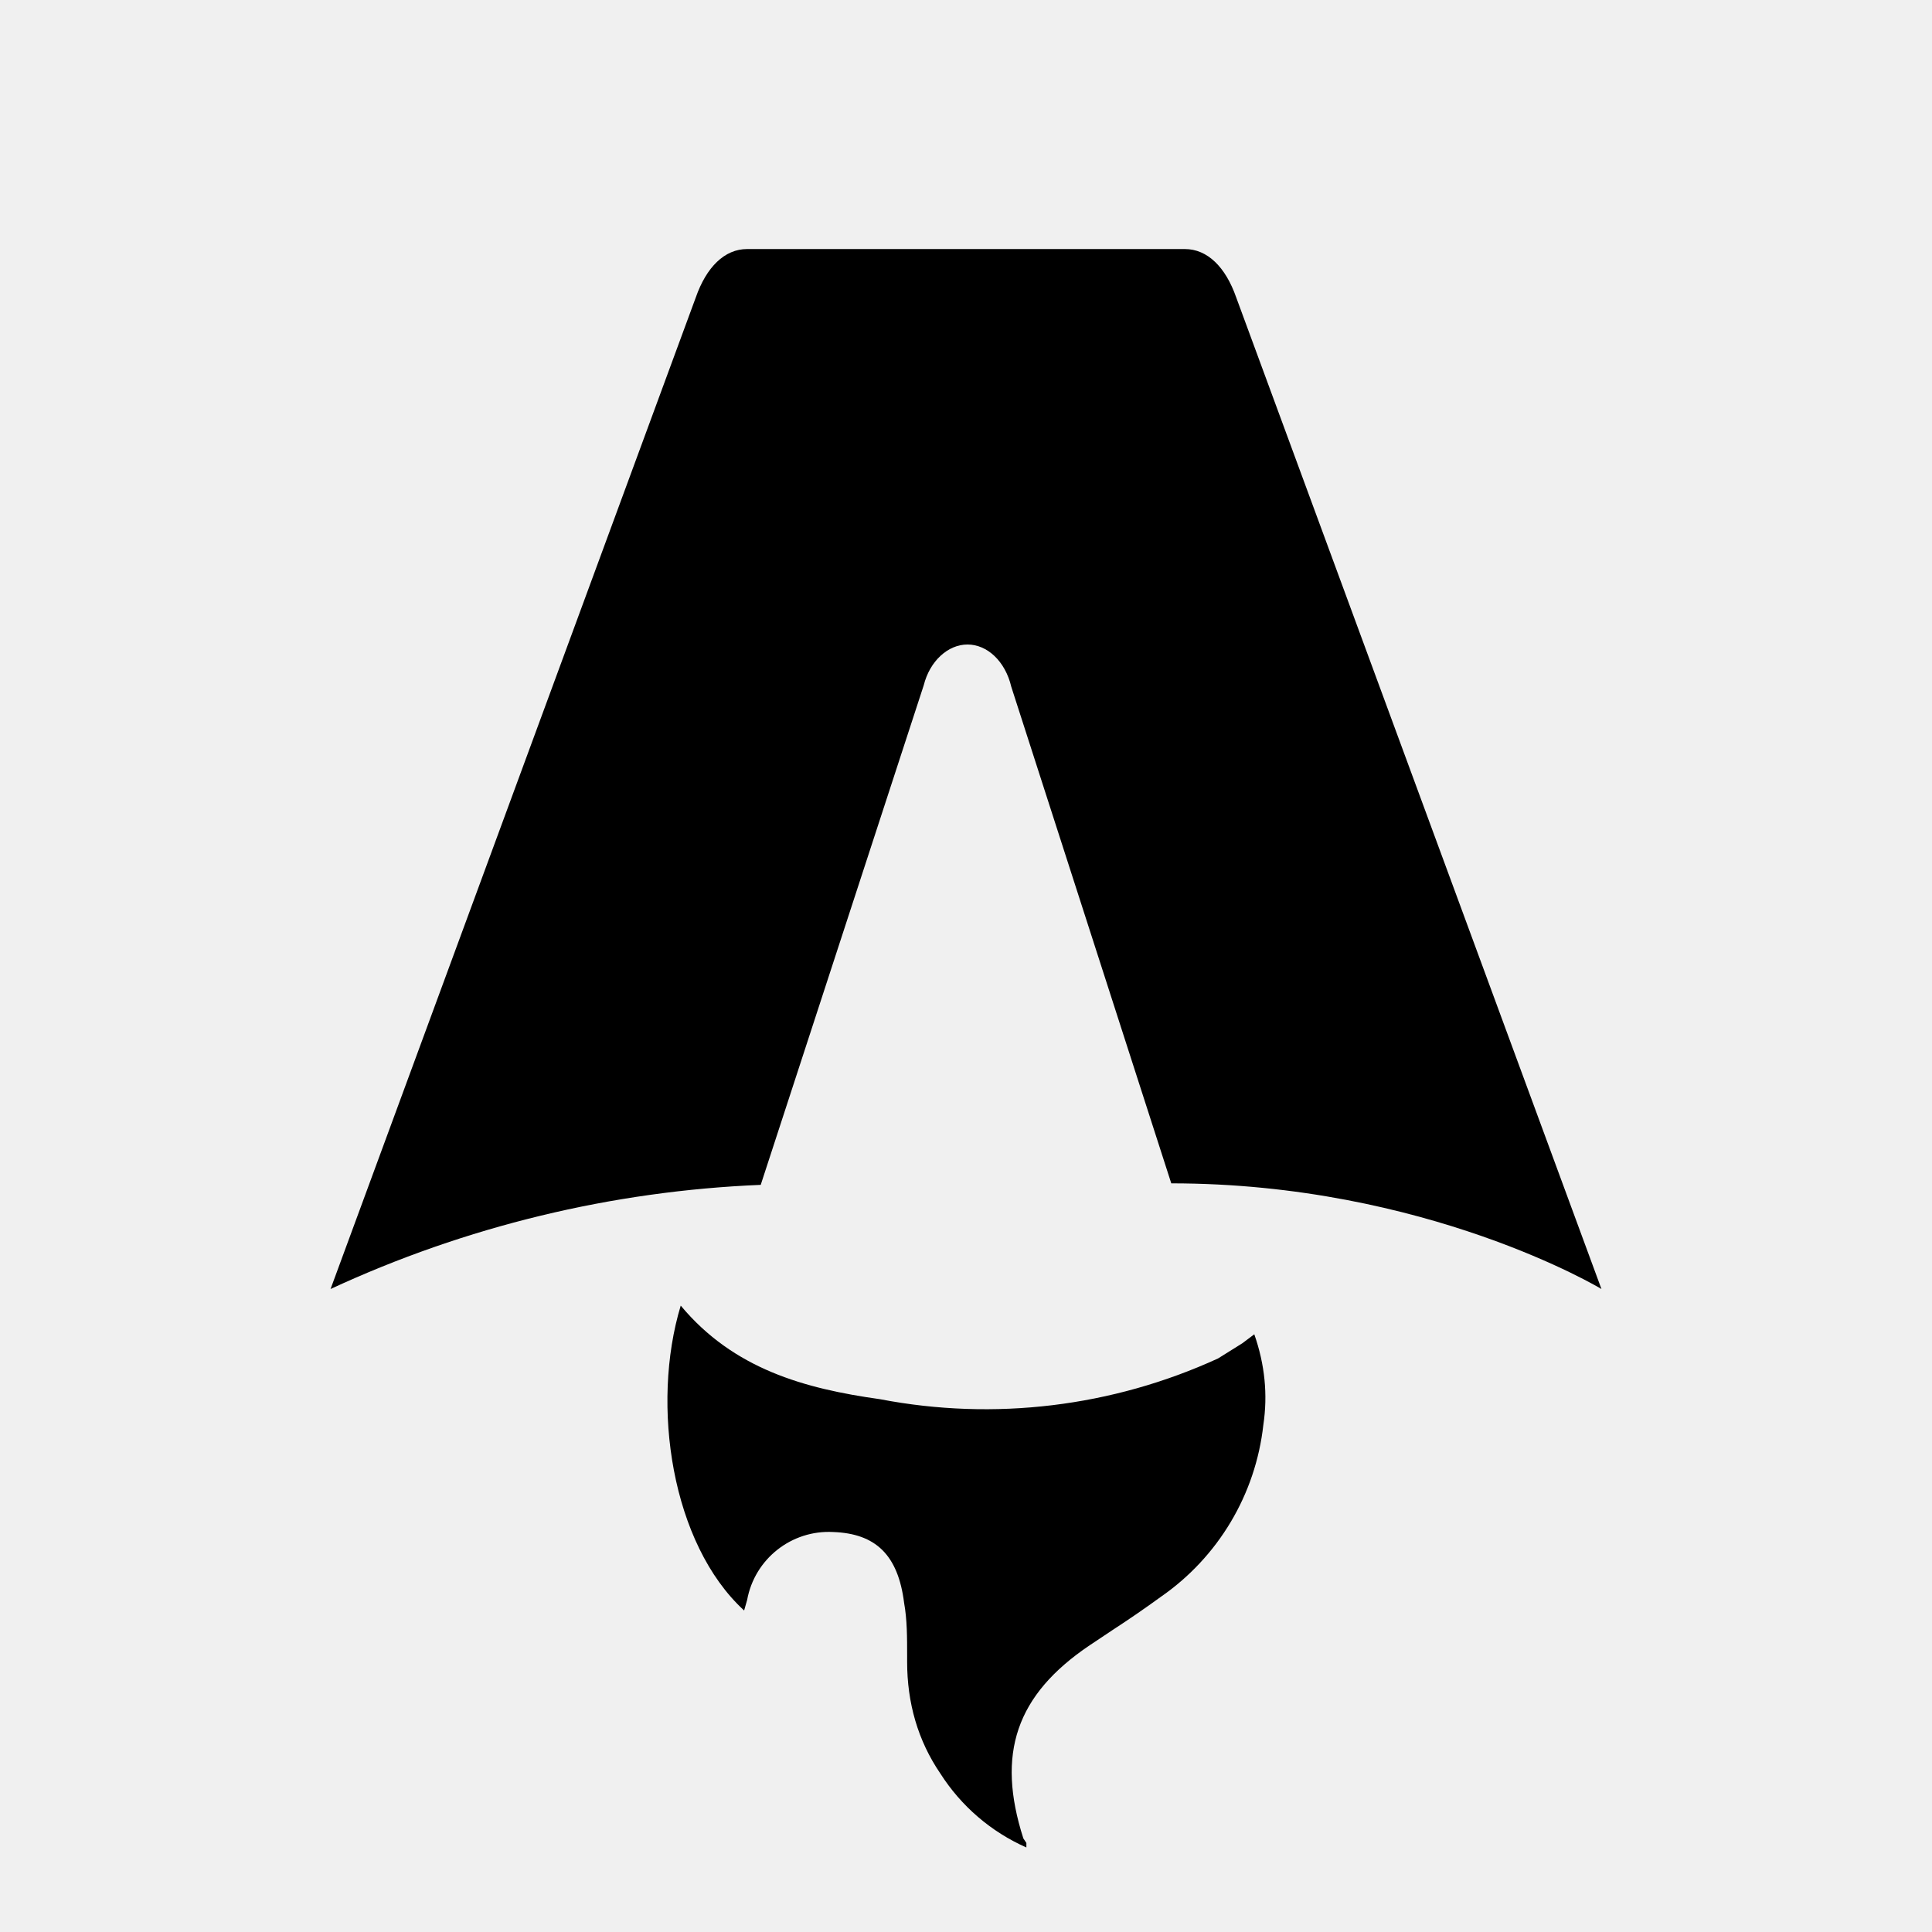
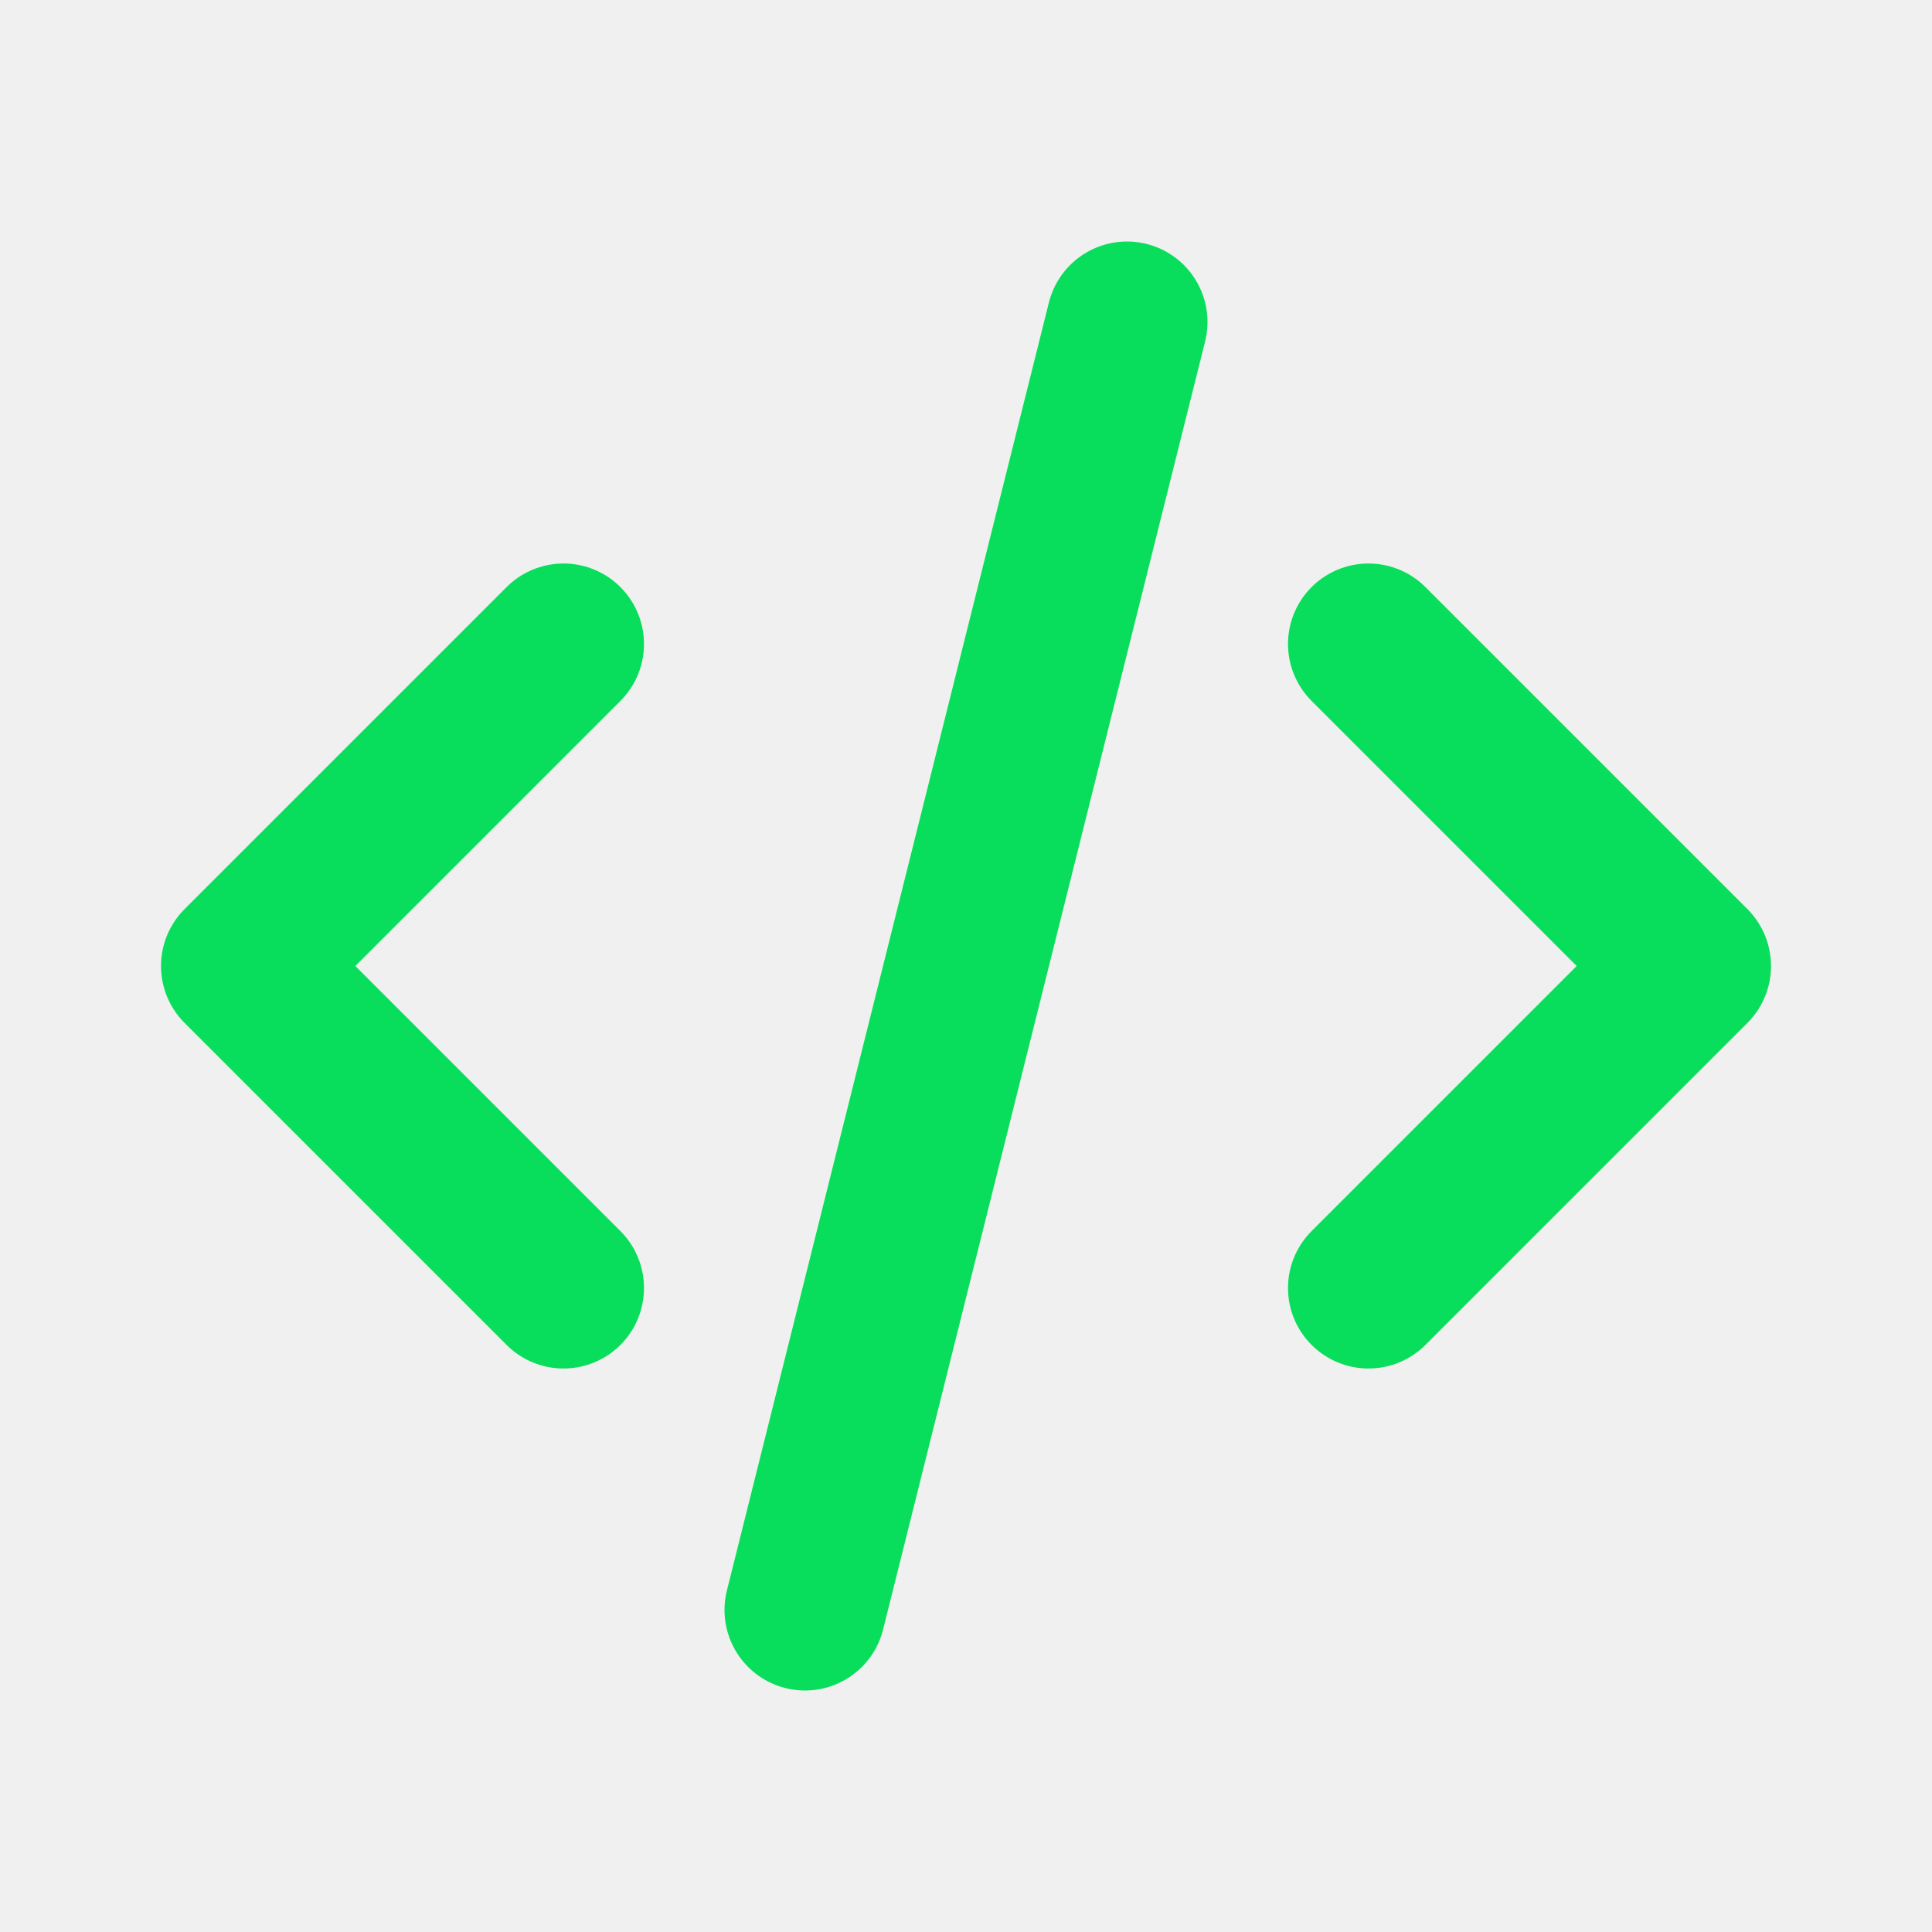
- <svg xmlns="http://www.w3.org/2000/svg" fill="none" viewBox="0 0 128 128">
-   <path d="M50.4 78.5a75.1 75.1 0 0 0-28.5 6.9l24.2-65.7c.7-2 1.9-3.2 3.4-3.2h29c1.5 0 2.7 1.2 3.4 3.2l24.2 65.7s-11.6-7-28.5-7L67 45.5c-.4-1.7-1.6-2.8-2.9-2.8-1.3 0-2.5 1.1-2.9 2.7L50.4 78.5Zm-1.1 28.2Zm-4.2-20.2c-2 6.6-.6 15.8 4.2 20.2a17.5 17.5 0 0 1 .2-.7 5.5 5.5 0 0 1 5.7-4.5c2.8.1 4.3 1.5 4.7 4.7.2 1.1.2 2.3.2 3.5v.4c0 2.7.7 5.2 2.2 7.4a13 13 0 0 0 5.7 4.9v-.3l-.2-.3c-1.8-5.6-.5-9.5 4.4-12.8l1.5-1a73 73 0 0 0 3.2-2.2 16 16 0 0 0 6.8-11.4c.3-2 .1-4-.6-6l-.8.6-1.6 1a37 37 0 0 1-22.4 2.7c-5-.7-9.7-2-13.2-6.2Z" />
-   <style>
-         path { fill: #000; }
-         @media (prefers-color-scheme: dark) {
-             path { fill: #FFF; }
-         }
-     </style>
+ <svg xmlns="http://www.w3.org/2000/svg" width="24" height="24" viewBox="0 0 24 24" fill="none" stroke="#09de5c" stroke-width="2" stroke-linecap="round" stroke-linejoin="round" class="icon icon-tabler icons-tabler-outline icon-tabler-code">
+   <path stroke="none" d="M0 0h24v24H0z" fill="none" />
+   <path d="M7 8l-4 4l4 4" />
+   <path d="M17 8l4 4l-4 4" />
+   <path d="M14 4l-4 16" />
</svg>
